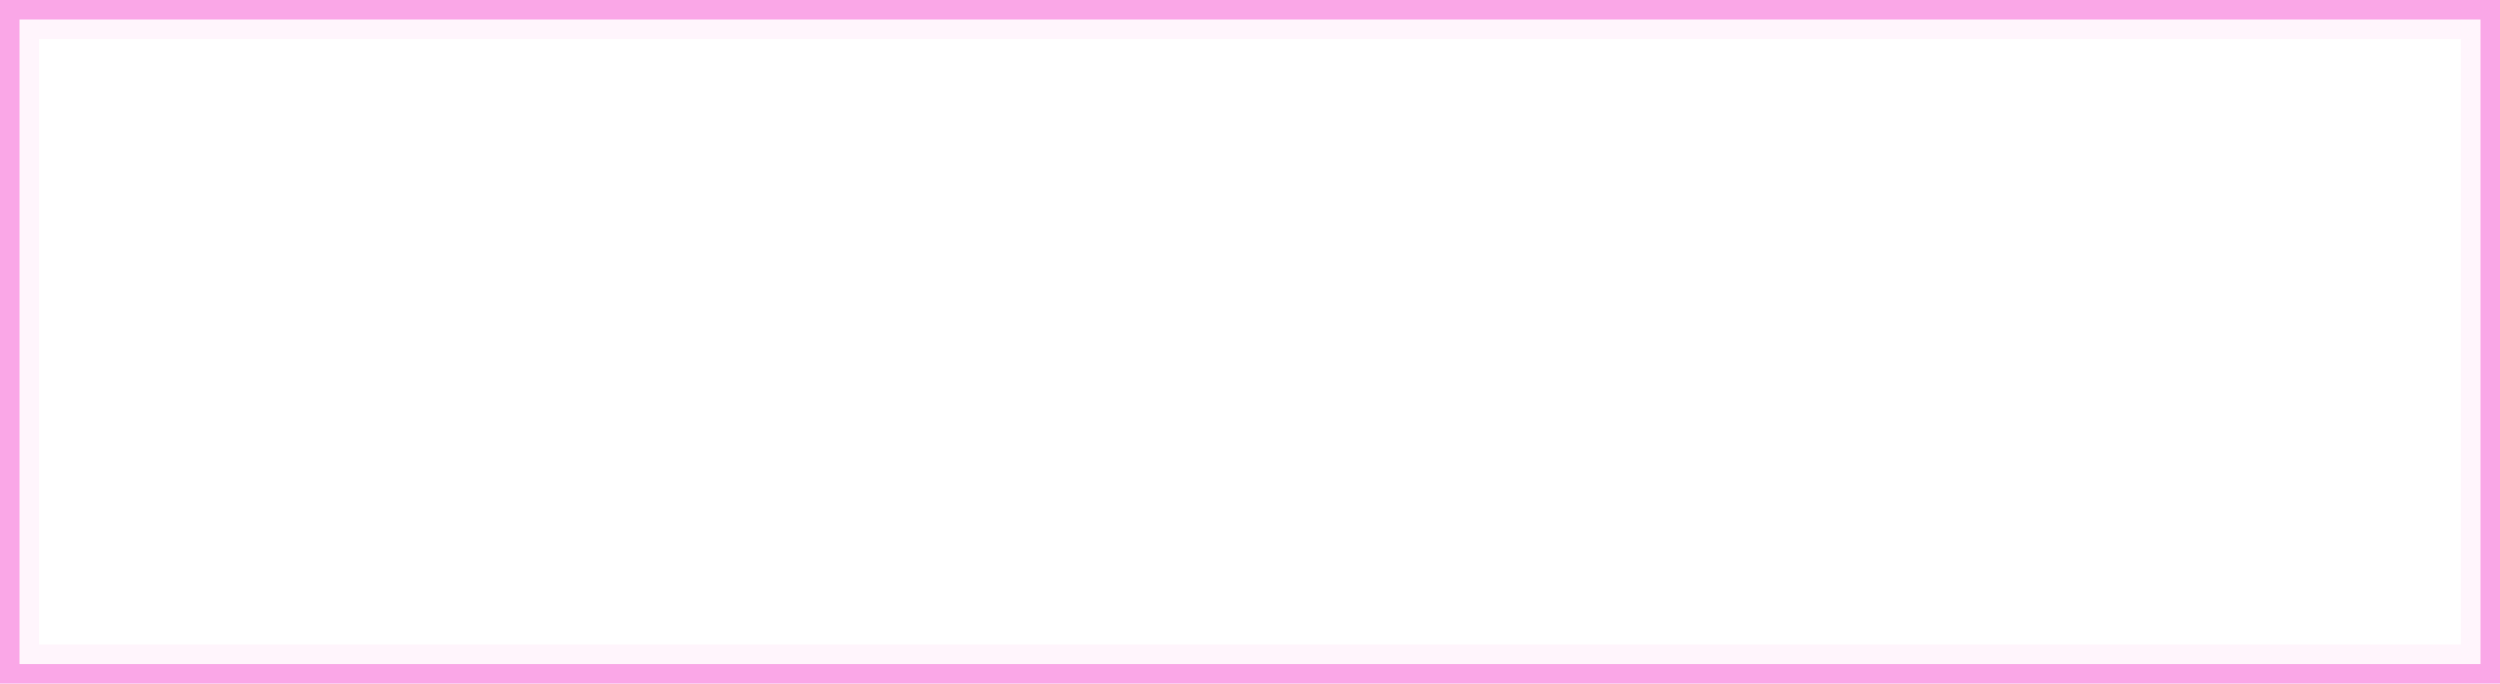
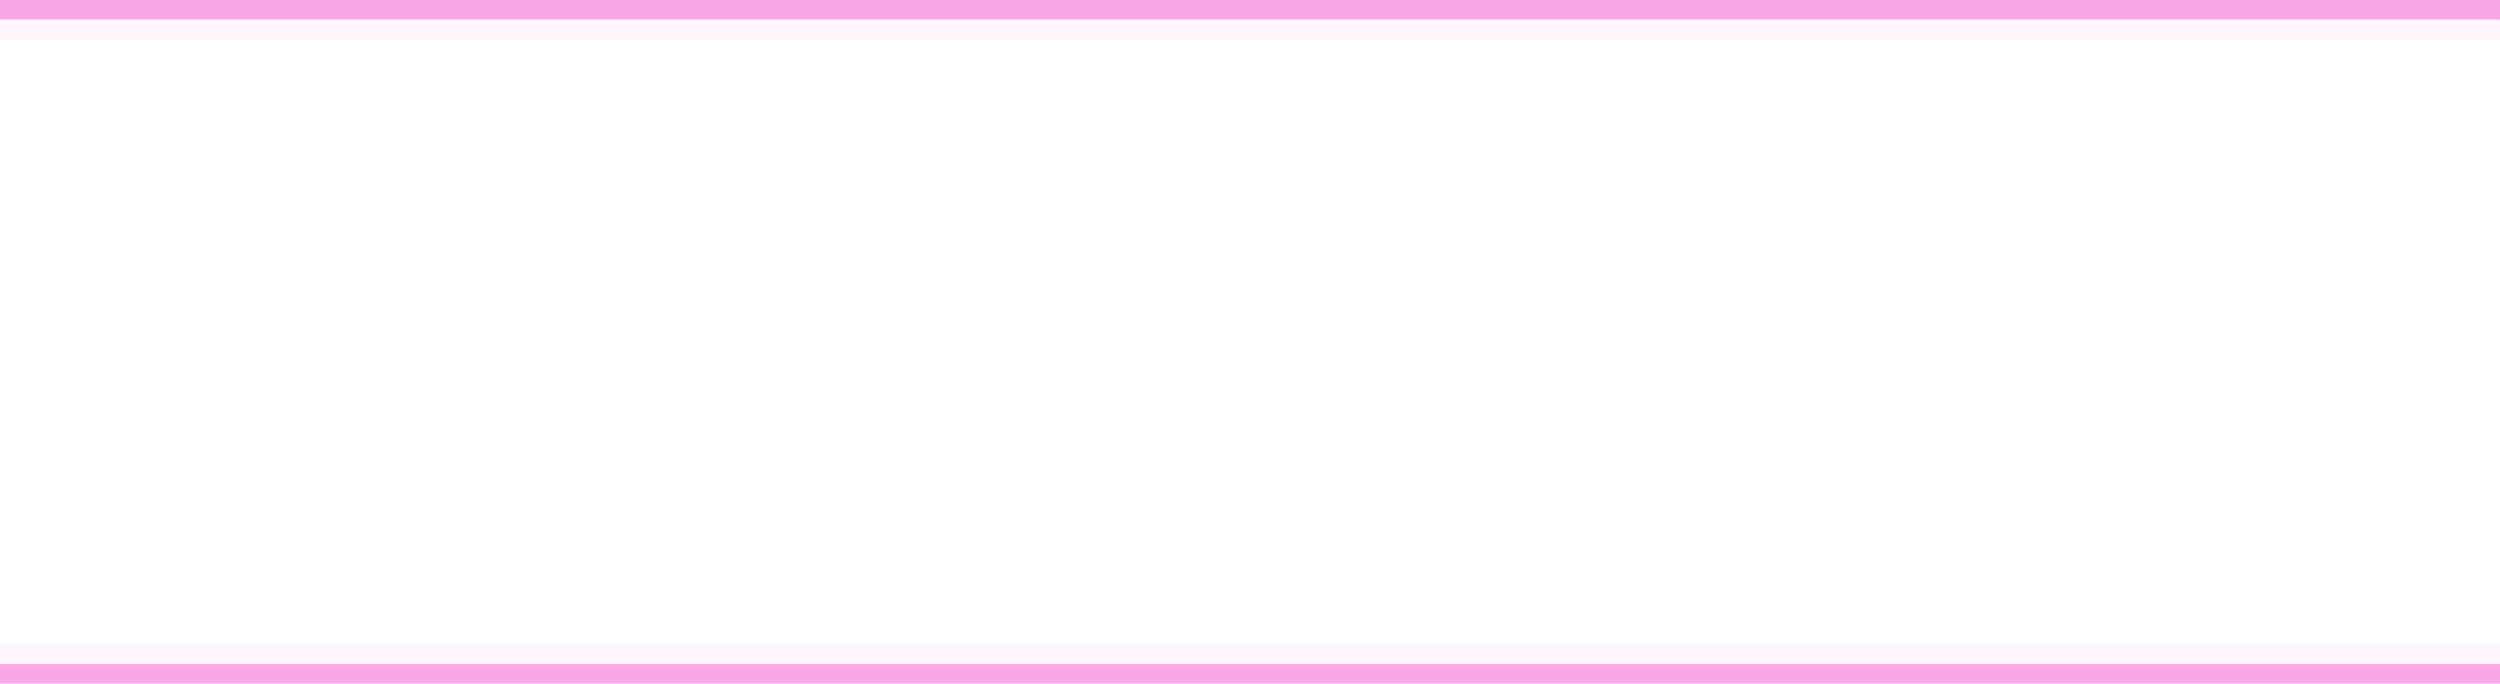
<svg xmlns="http://www.w3.org/2000/svg" version="1.1" width="128" height="35">
  <g fill="rgb(255, 255, 255)" fill-opacity="0.0" stroke="rgb(250, 153, 228)" stroke-width="1">
-     <rect x="0.5" y="0.5" width="127" height="34" rx="0" stroke-opacity="0.86" />
-     <rect x="1.5" y="1.5" width="125" height="32" rx="0" stroke-opacity="0.1" />
+     <rect x="-3.5" y="0.5" width="135" height="34" rx="0" stroke-opacity="0.86" />
+     <rect x="-2.5" y="1.5" width="133" height="32" rx="0" stroke-opacity="0.1" />
  </g>
</svg>
